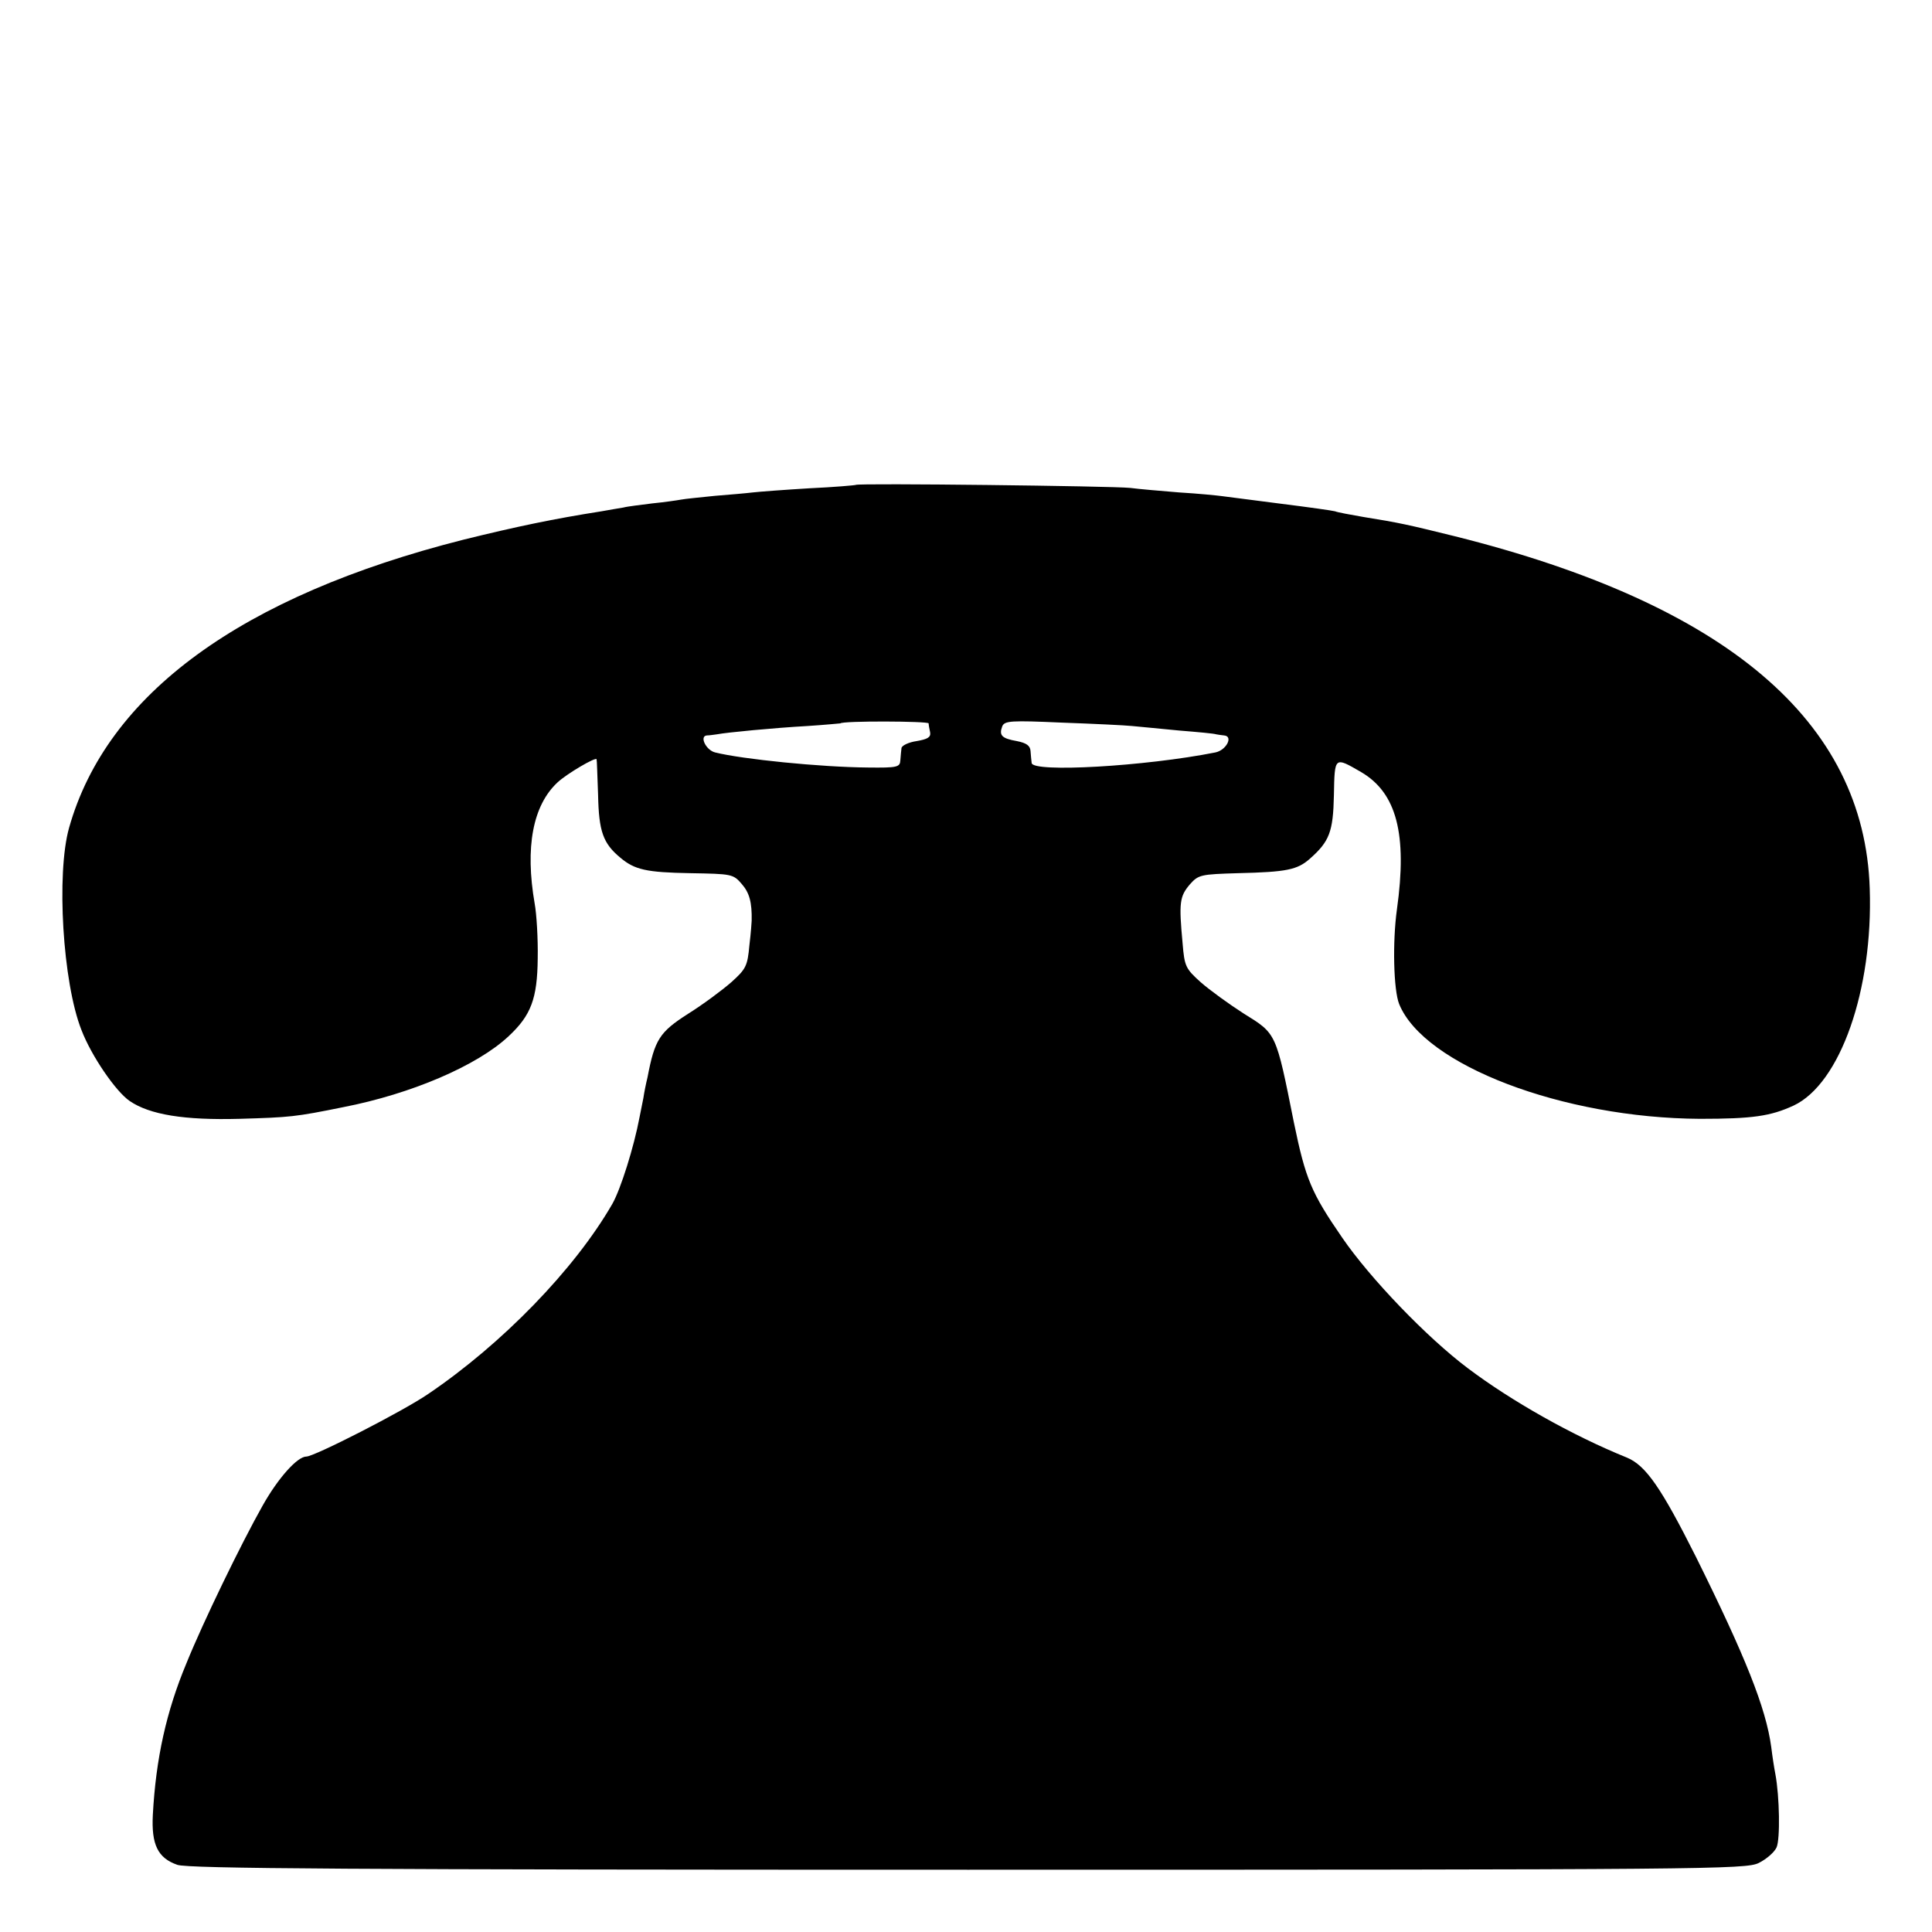
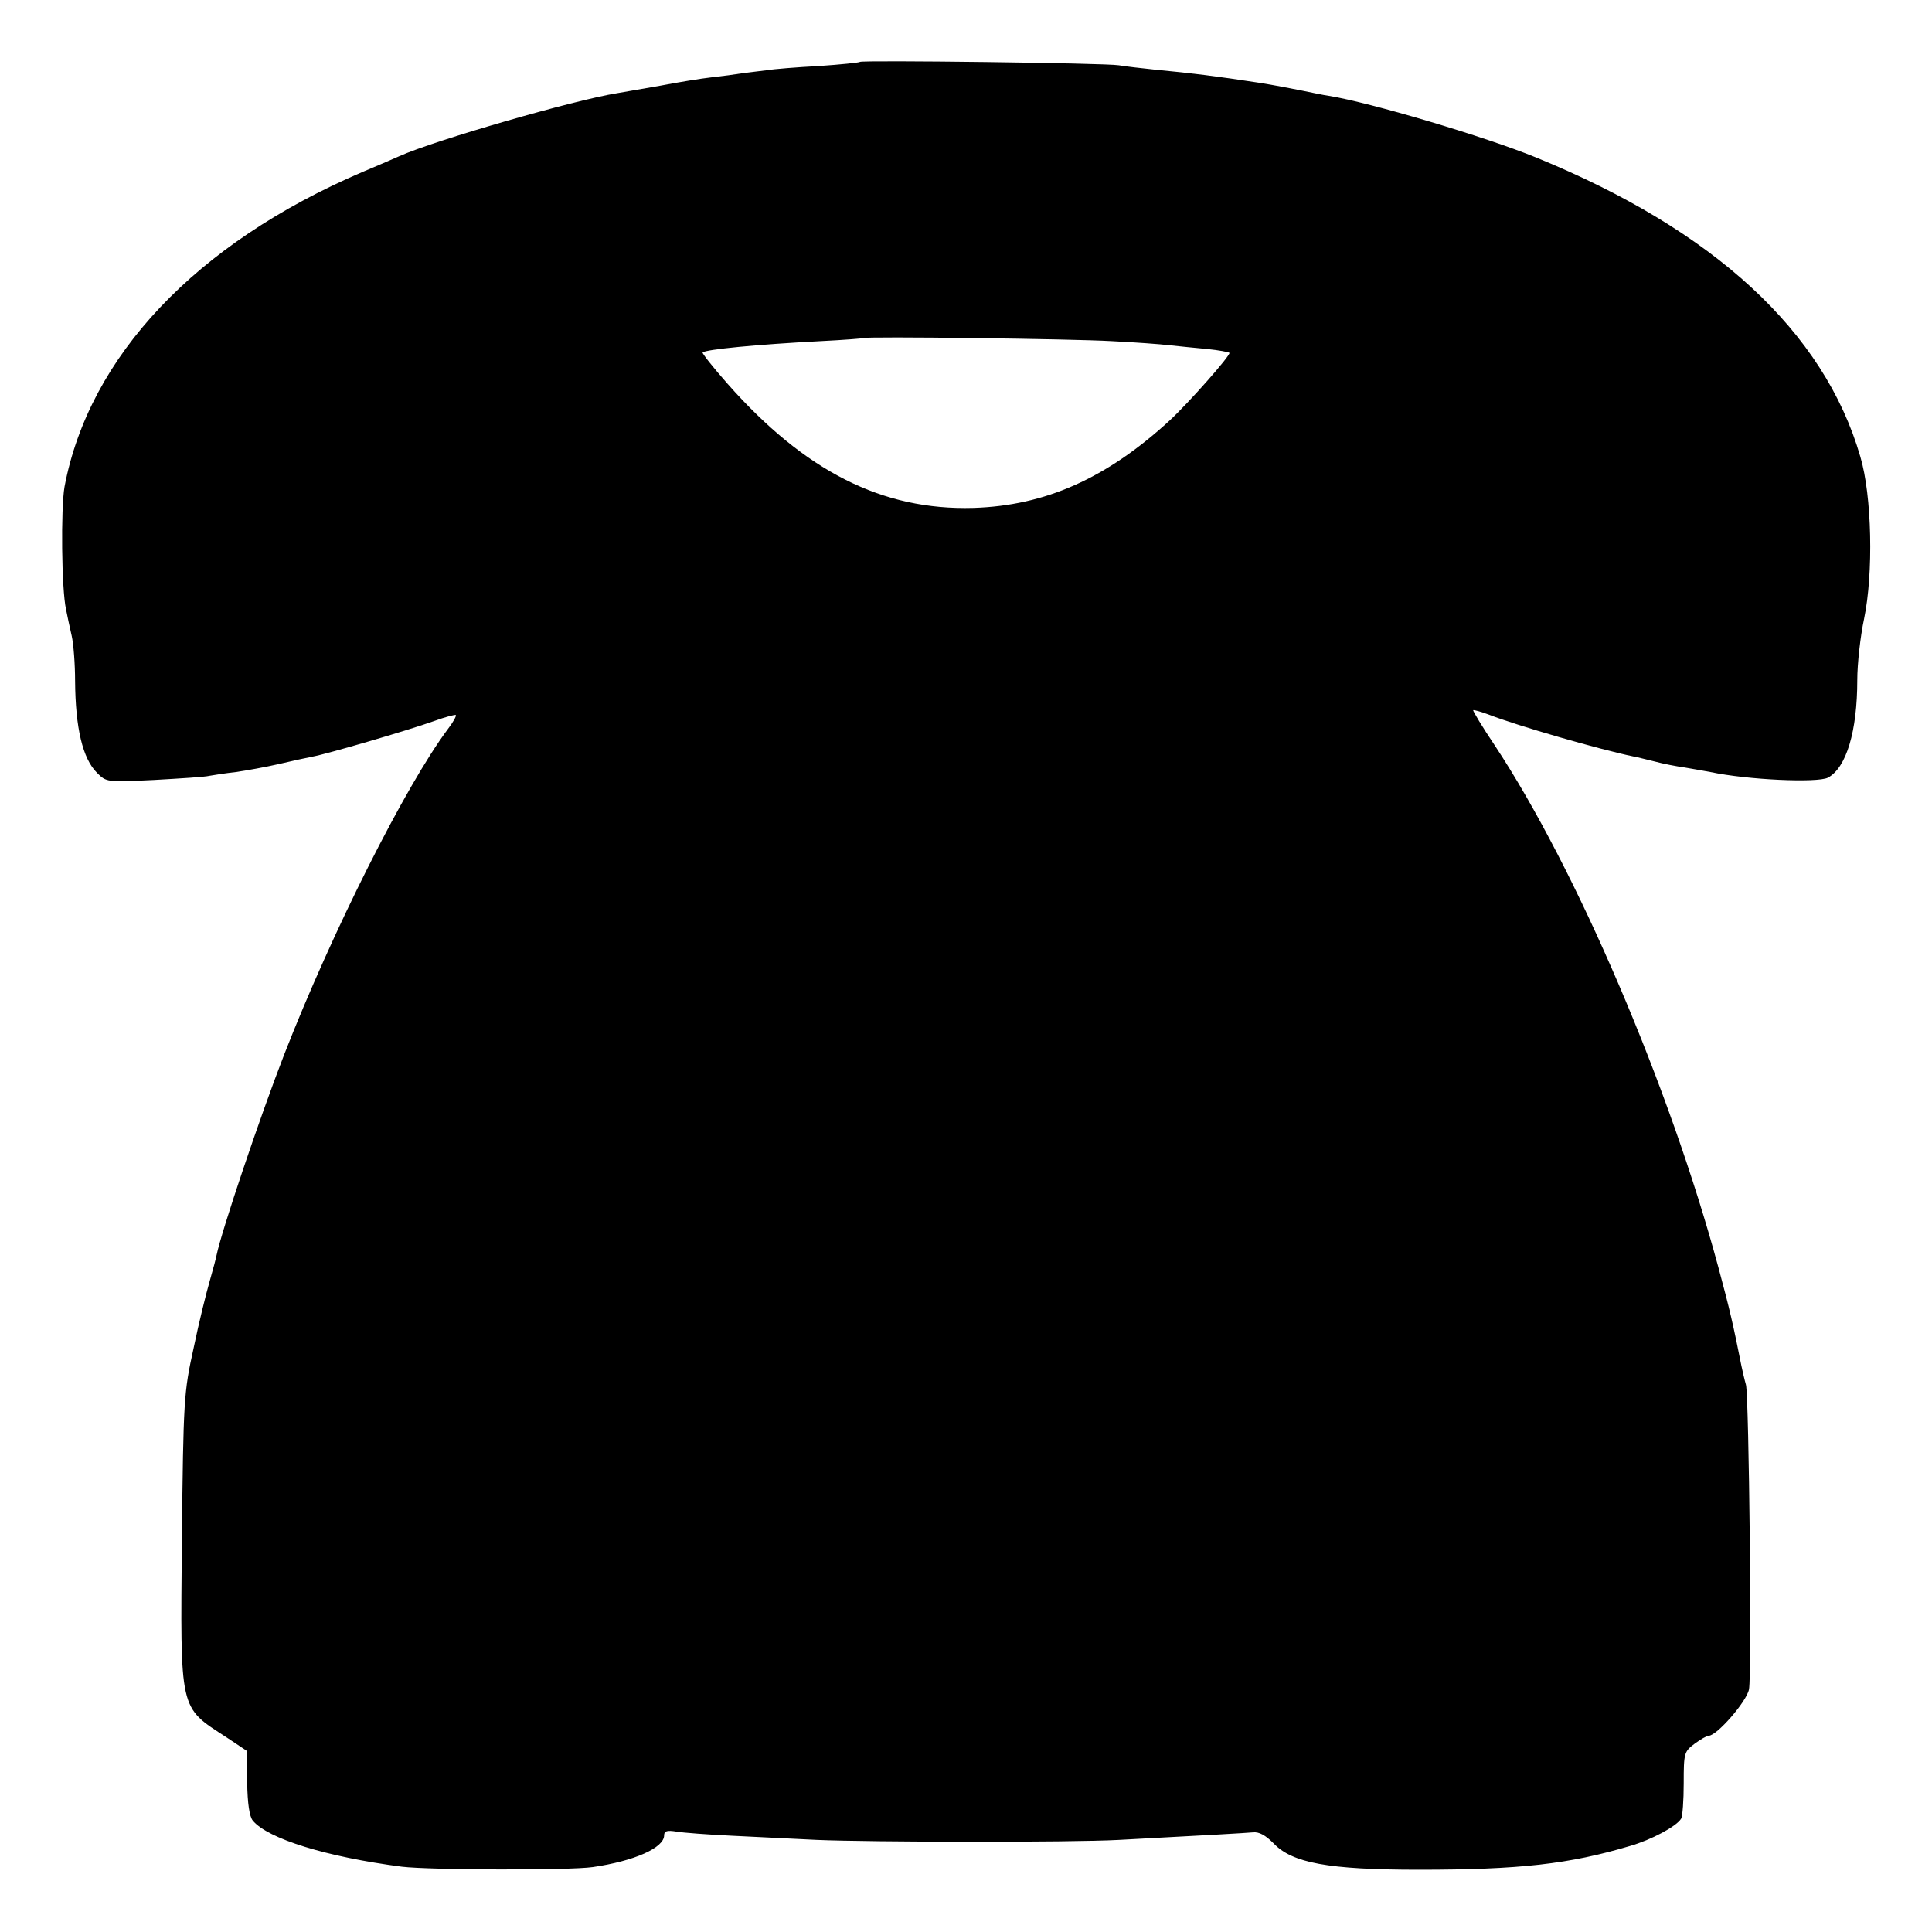
<svg xmlns="http://www.w3.org/2000/svg" version="1.0" width="512pt" height="512pt" viewBox="0 0 512 512" preserveAspectRatio="xMidYMid meet">
  <g transform="translate(0,512) scale(0.1,-0.1)" fill="#000000" stroke="none">
-     <path d="M2268 3835 c-1 -1 -57 -6 -123 -9 -66 -4 -133 -9 -150 -11 -16 -2 -62 -6 -100 -9 -39 -4 -80 -8 -90 -10 -11 -2 -45 -7 -76 -10 -31 -4 -66 -8 -77 -11 -11 -2 -37 -6 -58 -10 -127 -20 -223 -40 -365 -75 -589 -149 -946 -409 -1046 -764 -34 -121 -17 -410 33 -536 26 -68 91 -163 128 -188 53 -36 144 -51 291 -47 134 4 147 5 275 31 180 35 355 110 438 188 59 55 76 99 77 206 1 52 -3 118 -8 145 -26 150 -5 261 61 322 25 23 100 67 103 61 1 -2 2 -44 4 -95 2 -96 13 -128 59 -166 38 -32 69 -39 185 -41 110 -2 114 -2 137 -29 20 -23 27 -48 26 -97 0 -3 -2 -32 -6 -65 -5 -55 -9 -63 -48 -98 -24 -21 -75 -59 -115 -84 -75 -48 -88 -68 -107 -168 -4 -16 -9 -41 -11 -55 -3 -14 -7 -36 -10 -50 -15 -80 -50 -191 -72 -230 -100 -174 -293 -372 -488 -504 -67 -46 -302 -166 -323 -166 -24 0 -75 -57 -116 -130 -56 -99 -158 -309 -202 -418 -53 -127 -81 -252 -89 -402 -4 -78 13 -114 65 -132 28 -10 465 -13 2095 -13 1963 0 2062 1 2096 18 20 10 41 28 47 41 10 22 8 135 -3 194 -3 15 -8 47 -11 72 -14 104 -69 241 -200 505 -91 181 -132 241 -182 262 -146 59 -308 151 -422 237 -108 81 -259 238 -333 346 -82 119 -97 155 -128 305 -48 240 -46 235 -133 289 -39 25 -90 62 -114 83 -40 36 -43 42 -48 103 -10 108 -8 124 19 156 23 26 29 27 128 30 129 3 157 9 190 38 52 46 62 71 64 169 2 103 1 102 72 61 94 -55 123 -164 95 -364 -12 -86 -9 -214 6 -251 66 -162 434 -302 797 -304 140 0 187 7 248 35 124 58 211 307 202 575 -14 444 -380 754 -1100 934 -126 31 -143 35 -242 51 -34 6 -68 12 -75 15 -7 2 -71 11 -143 20 -71 9 -141 18 -155 20 -14 2 -65 7 -115 10 -49 4 -108 9 -130 12 -47 5 -721 13 -727 8z m193 -632 c0 -4 2 -15 4 -24 2 -13 -7 -18 -36 -23 -21 -3 -40 -12 -40 -19 -1 -6 -2 -21 -3 -32 -1 -18 -8 -20 -86 -19 -125 1 -333 22 -405 40 -24 6 -42 43 -22 45 7 0 19 2 27 3 26 5 151 17 240 22 47 3 86 7 87 7 6 7 233 6 234 0z m539 -7 c19 -2 76 -7 125 -12 50 -4 93 -8 98 -10 4 -1 13 -2 21 -3 25 -2 6 -39 -23 -45 -186 -37 -485 -54 -487 -28 -1 6 -2 21 -3 32 -1 14 -11 21 -36 26 -40 7 -48 15 -39 39 6 15 23 16 158 10 83 -3 167 -7 186 -9z" />
+     <path d="M2279 4956 c-2 -2 -51 -7 -109 -11 -58 -3 -120 -8 -137 -11 -18 -2 -48 -6 -65 -8 -18 -3 -55 -8 -83 -11 -27 -3 -88 -13 -135 -22 -47 -8 -98 -17 -115 -20 -113 -18 -484 -125 -577 -167 -18 -8 -62 -27 -98 -42 -441 -189 -724 -489 -789 -834 -10 -57 -8 -272 4 -325 3 -16 10 -48 15 -70 5 -22 9 -76 9 -120 1 -125 20 -205 58 -243 25 -25 26 -25 151 -19 70 4 136 8 147 11 11 2 43 7 70 10 28 4 78 13 113 21 34 8 75 17 91 20 38 7 251 69 321 94 30 11 57 18 58 16 2 -2 -7 -19 -21 -37 -112 -150 -307 -537 -434 -863 -66 -170 -166 -468 -179 -531 -1 -6 -9 -37 -18 -68 -9 -31 -29 -111 -43 -179 -26 -118 -27 -136 -31 -506 -4 -460 -8 -443 118 -525 l54 -36 1 -84 c1 -56 6 -90 15 -101 40 -48 195 -96 395 -122 75 -9 444 -10 506 -1 110 16 189 51 189 84 0 12 8 14 33 10 17 -3 84 -8 147 -11 63 -3 165 -8 225 -11 143 -6 671 -7 800 0 246 13 332 18 355 20 17 2 34 -8 55 -29 49 -52 145 -70 385 -70 268 0 399 15 560 63 56 16 123 52 135 72 4 6 7 49 7 94 0 80 1 84 29 105 15 11 32 21 37 21 22 0 101 91 107 123 8 42 0 773 -8 807 -4 14 -9 36 -12 50 -21 106 -31 150 -61 261 -129 478 -376 1056 -593 1384 -33 49 -58 91 -57 93 2 1 21 -4 42 -12 74 -29 292 -92 384 -111 8 -1 33 -8 55 -13 22 -6 58 -13 80 -16 22 -4 53 -9 68 -12 99 -21 283 -29 311 -15 49 26 78 123 78 259 0 42 8 115 18 162 25 120 21 326 -10 430 -96 331 -387 600 -860 793 -135 55 -437 145 -548 163 -15 2 -47 9 -72 14 -25 5 -76 15 -115 21 -111 17 -175 25 -270 34 -38 4 -83 9 -100 12 -35 6 -681 14 -686 9z m666 -740 c61 -3 130 -8 155 -11 25 -3 70 -7 100 -10 30 -3 56 -8 58 -10 5 -5 -109 -134 -159 -180 -167 -153 -329 -225 -519 -231 -242 -7 -447 97 -652 329 -38 43 -68 81 -66 83 9 8 141 21 313 30 61 3 111 7 112 8 5 5 554 -2 658 -8z" />
  </g>
</svg>
